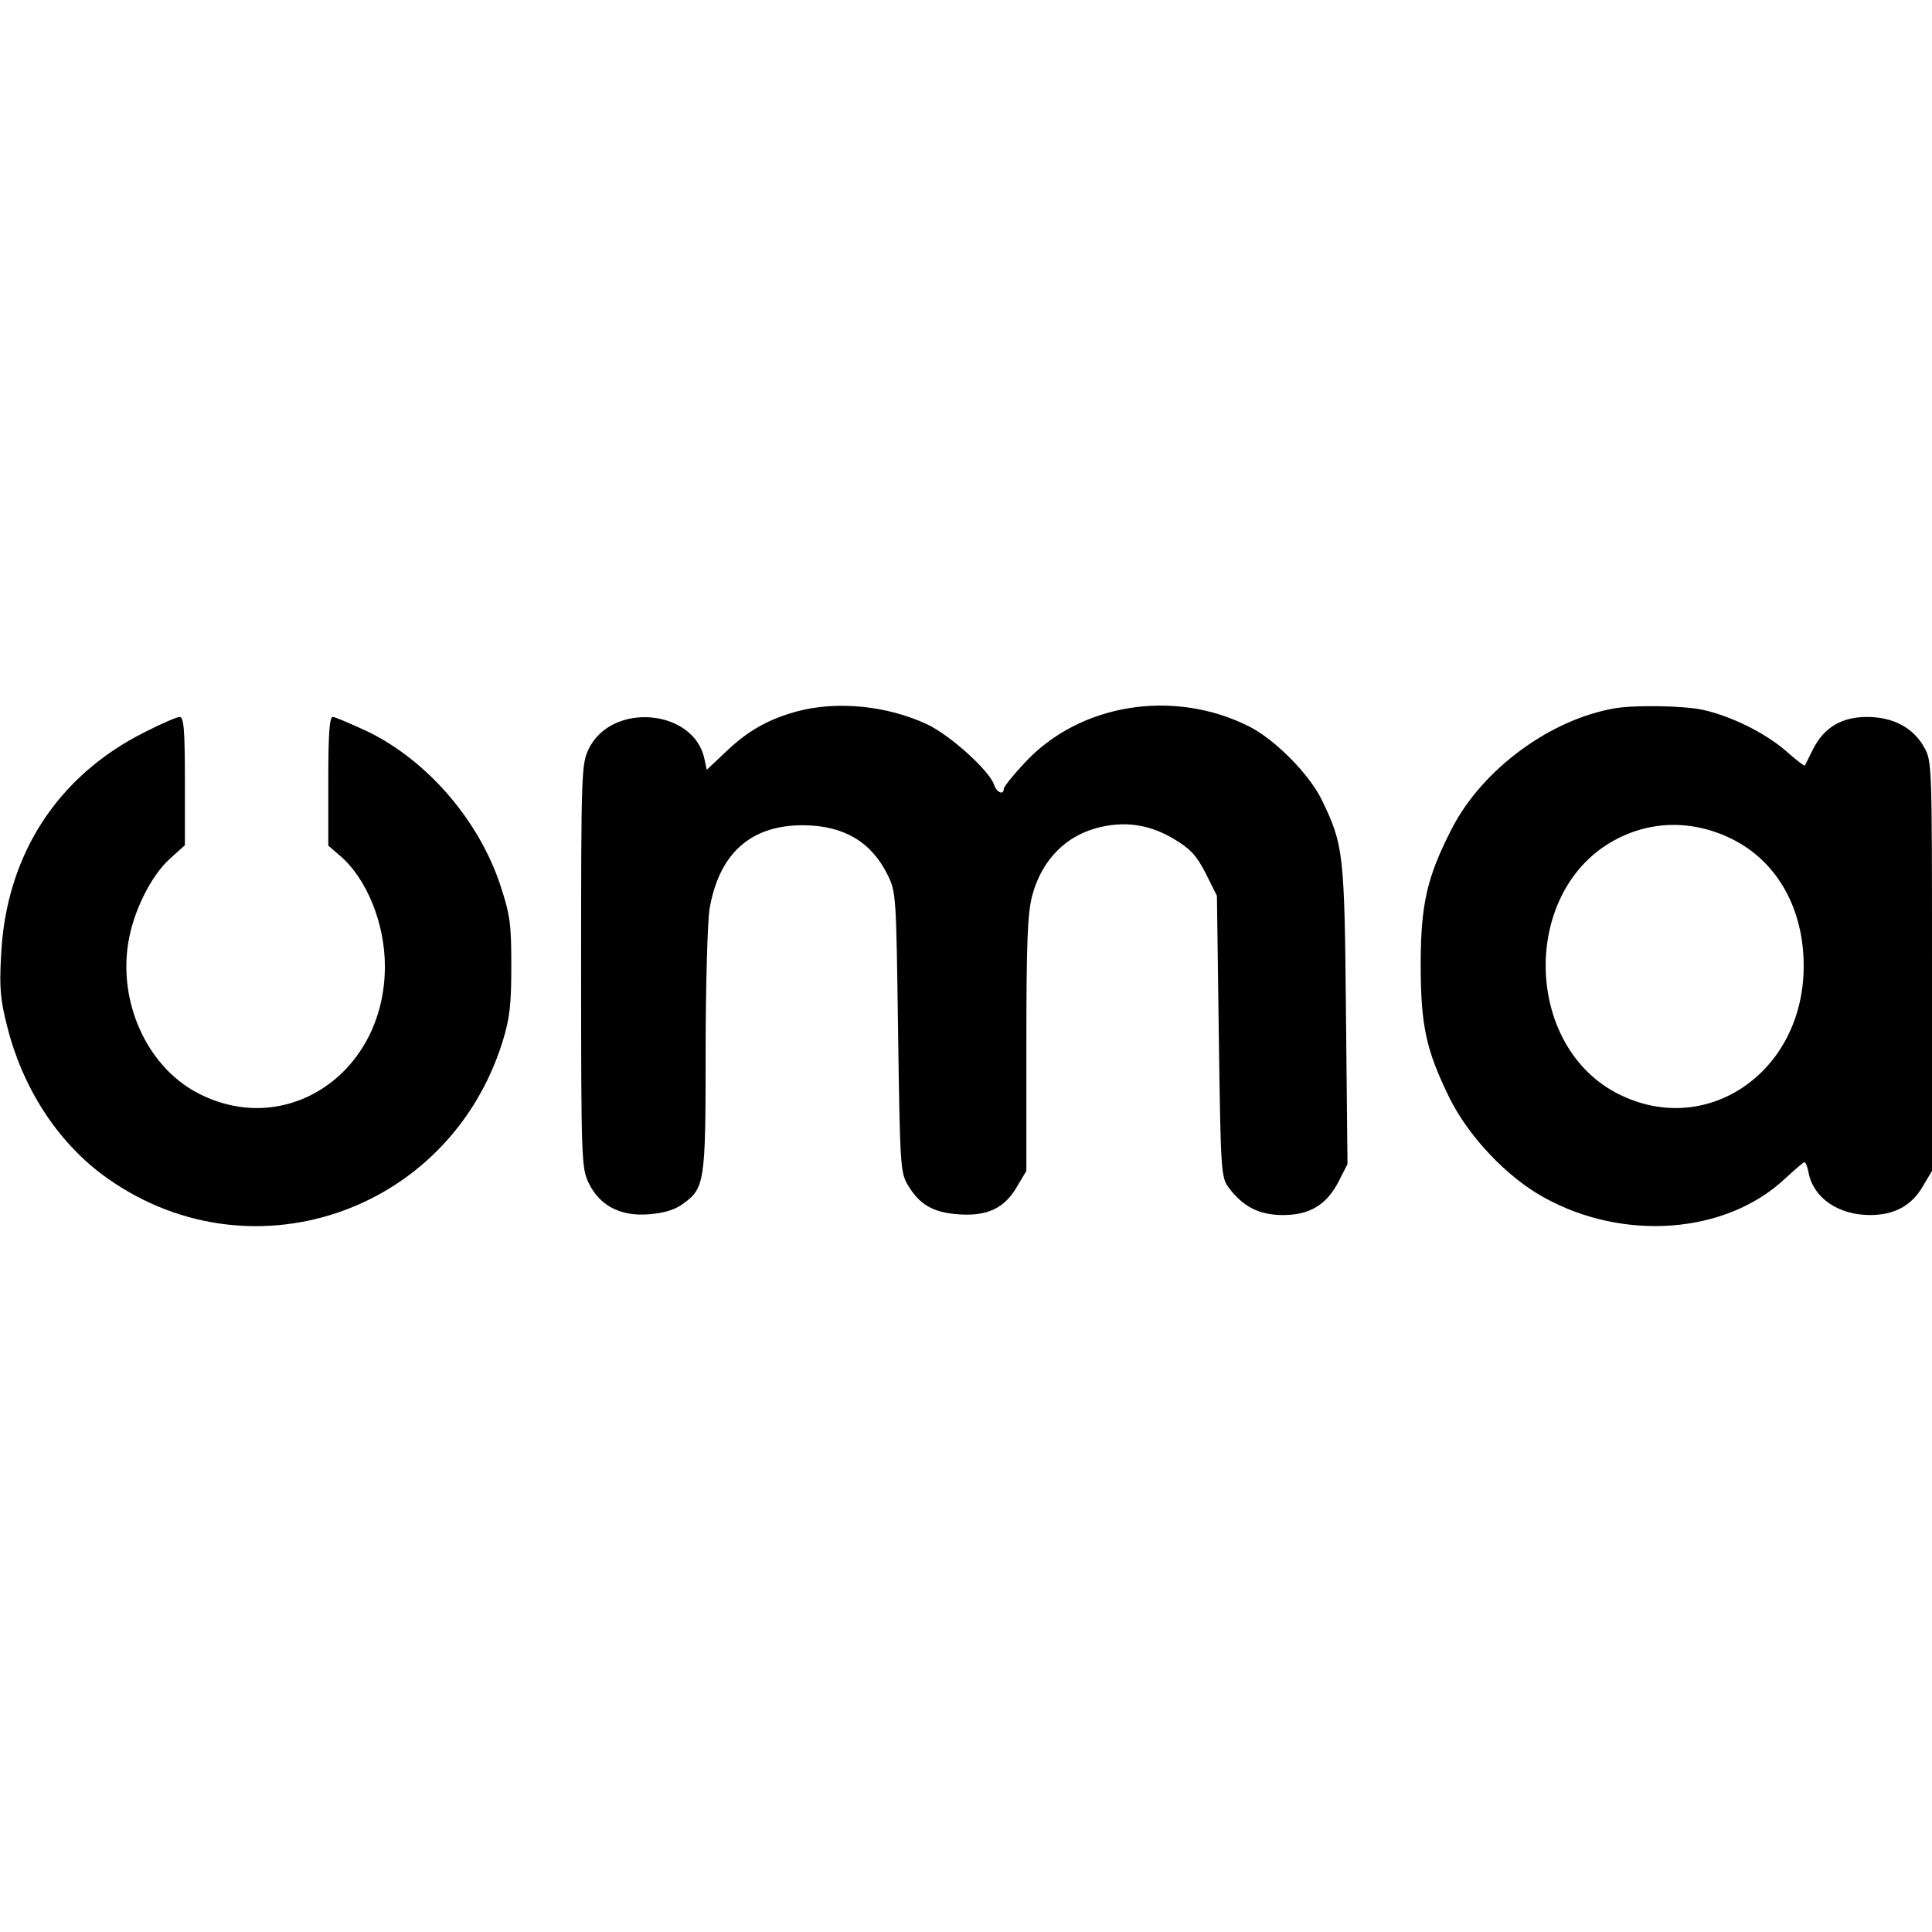
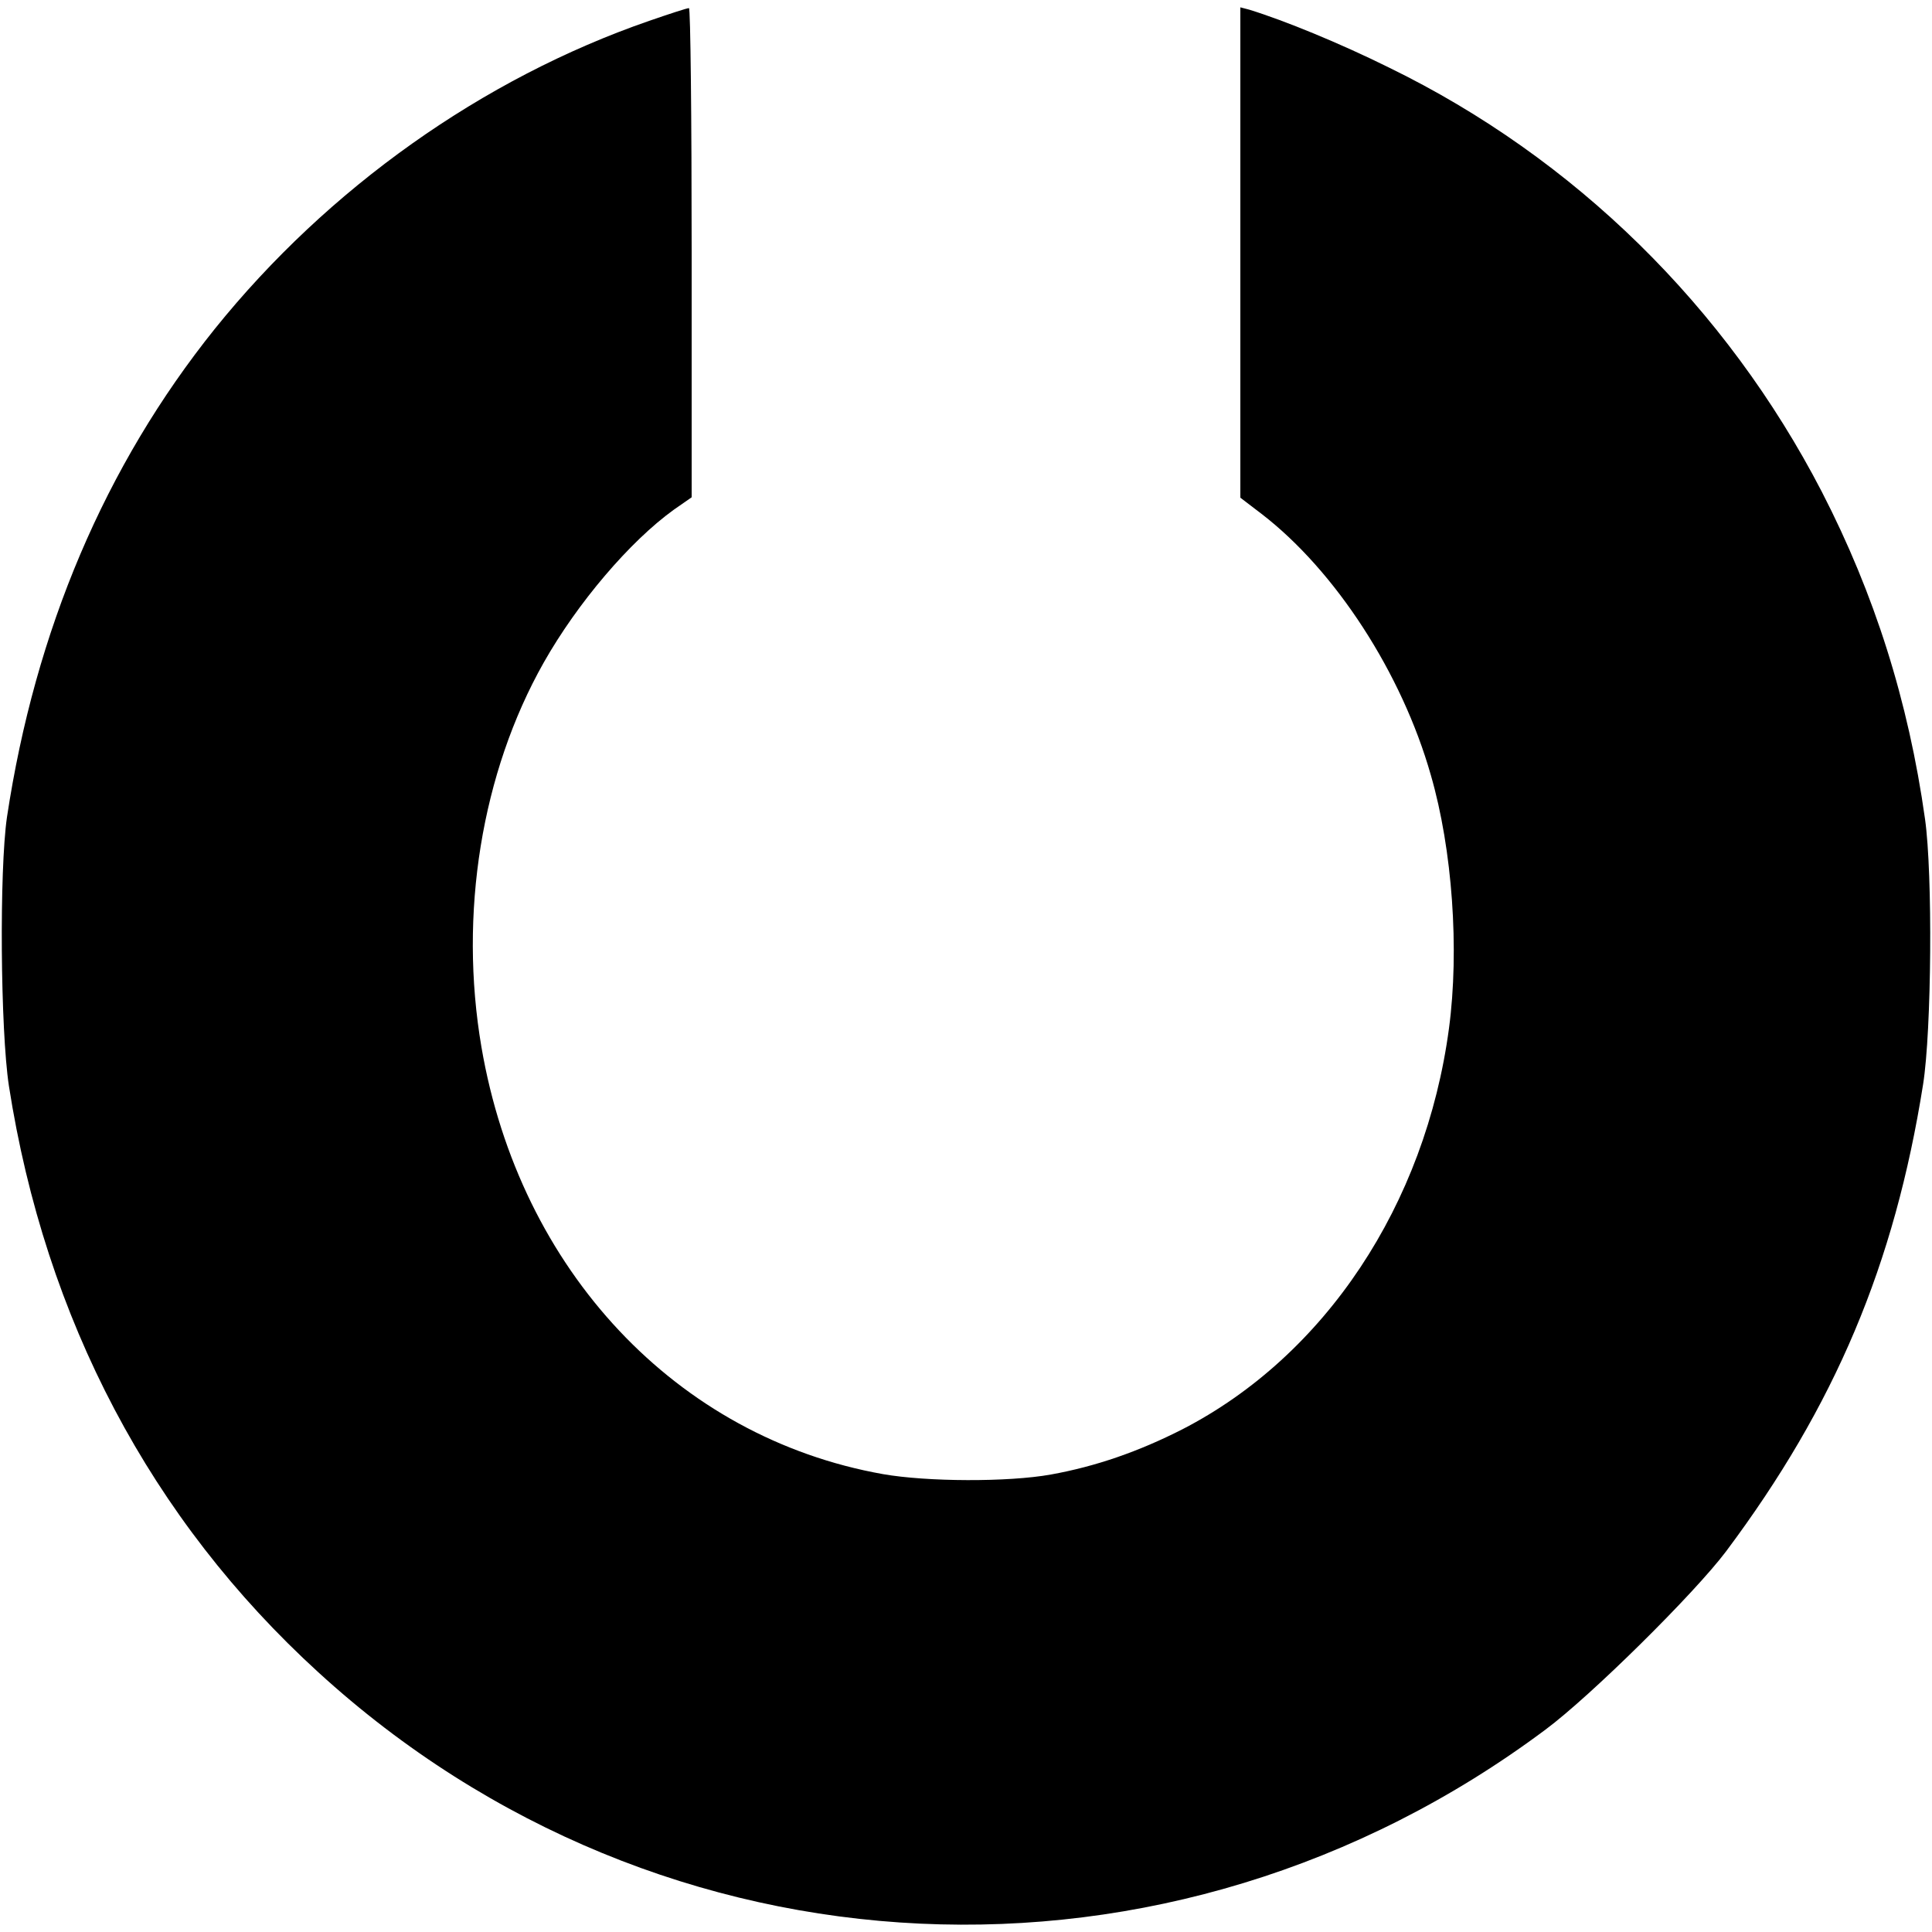
- <svg xmlns="http://www.w3.org/2000/svg" version="1.0" width="512pt" height="512pt" viewBox="0 0 512 512" preserveAspectRatio="xMidYMid meet">
-   <g transform="translate(0,512) scale(0.1,-0.1)" fill="#000000" stroke="none">
-     <path d="M2113 3235 c-77 -21 -130 -51 -188 -106 l-52 -49 -6 28 c-27 133 -246 153 -307 27 -19 -40 -20 -62 -20 -575 0 -513 1 -535 20 -575 29 -60 84 -89 159 -83 39 3 68 11 90 27 59 42 61 58 61 403 0 172 5 342 10 377 25 149 109 225 250 224 106 -1 179 -44 222 -131 23 -46 23 -55 28 -417 5 -347 6 -372 25 -404 31 -53 67 -74 134 -79 77 -6 123 16 156 73 l25 42 0 334 c0 269 3 346 15 394 26 98 92 164 185 184 68 15 131 4 192 -33 42 -25 59 -43 83 -90 l30 -60 5 -372 c5 -358 6 -374 26 -401 38 -51 81 -73 144 -73 71 0 116 27 148 90 l23 45 -4 395 c-4 429 -6 450 -64 570 -33 68 -123 159 -191 194 -201 102 -451 62 -597 -96 -30 -32 -55 -63 -55 -69 0 -17 -19 -9 -25 10 -12 38 -117 133 -179 162 -106 49 -237 62 -343 34z" />
-     <path d="M4280 3243 c-171 -29 -351 -161 -432 -318 -66 -128 -83 -201 -83 -360 0 -163 14 -227 76 -354 51 -103 152 -210 250 -264 212 -118 483 -97 639 49 26 24 49 44 52 44 3 0 8 -12 11 -28 13 -67 79 -112 163 -112 64 0 110 25 139 75 l25 42 0 543 c0 534 0 543 -21 580 -29 52 -83 80 -151 80 -68 0 -114 -28 -143 -85 -11 -22 -21 -42 -22 -44 -1 -2 -23 15 -49 38 -56 49 -148 94 -222 110 -51 11 -180 13 -232 4z m309 -346 c120 -59 191 -184 191 -337 0 -286 -265 -462 -501 -334 -239 131 -245 524 -10 662 99 58 214 61 320 9z" />
-     <path d="M384 3180 c-232 -116 -368 -326 -381 -590 -5 -87 -2 -120 16 -190 40 -160 130 -301 251 -392 382 -285 919 -107 1062 352 19 62 23 97 23 200 0 111 -3 135 -29 214 -57 172 -193 330 -351 407 -45 21 -87 39 -93 39 -9 0 -12 -46 -12 -171 l0 -170 29 -25 c72 -60 121 -180 121 -295 0 -285 -265 -461 -501 -333 -130 71 -205 237 -179 396 13 82 60 177 110 222 l40 36 0 170 c0 138 -3 170 -14 170 -7 0 -49 -18 -92 -40z" />
+ <svg xmlns="http://www.w3.org/2000/svg" version="1.0" width="500pt" height="500pt" viewBox="0 0 500 500" preserveAspectRatio="xMidYMid meet">
+   <g transform="translate(0,500) scale(0.1,-0.1)" fill="#000000" stroke="none">
+     <path d="M1680 4946 c-431 -149 -831 -433 -1124 -797 -284 -354 -465 -780 -538 -1264 -20 -138 -17 -550 5 -695 94 -604 368 -1123 801 -1518 888 -812 2206 -873 3176 -148 117 87 385 352 467 461 282 377 436 742 510 1209 22 140 25 543 5 686 -43 306 -131 583 -267 847 -248 479 -640 864 -1120 1098 -127 63 -271 122 -362 150 l-23 6 0 -634 0 -635 55 -42 c191 -147 363 -412 438 -676 56 -193 74 -452 47 -655 -61 -457 -321 -848 -690 -1038 -114 -58 -224 -96 -340 -117 -111 -20 -321 -19 -435 1 -534 95 -940 527 -1039 1105 -59 345 0 710 161 995 87 154 223 314 337 396 l46 32 0 634 c0 348 -3 633 -7 632 -5 0 -51 -15 -103 -33z" />
  </g>
</svg>
